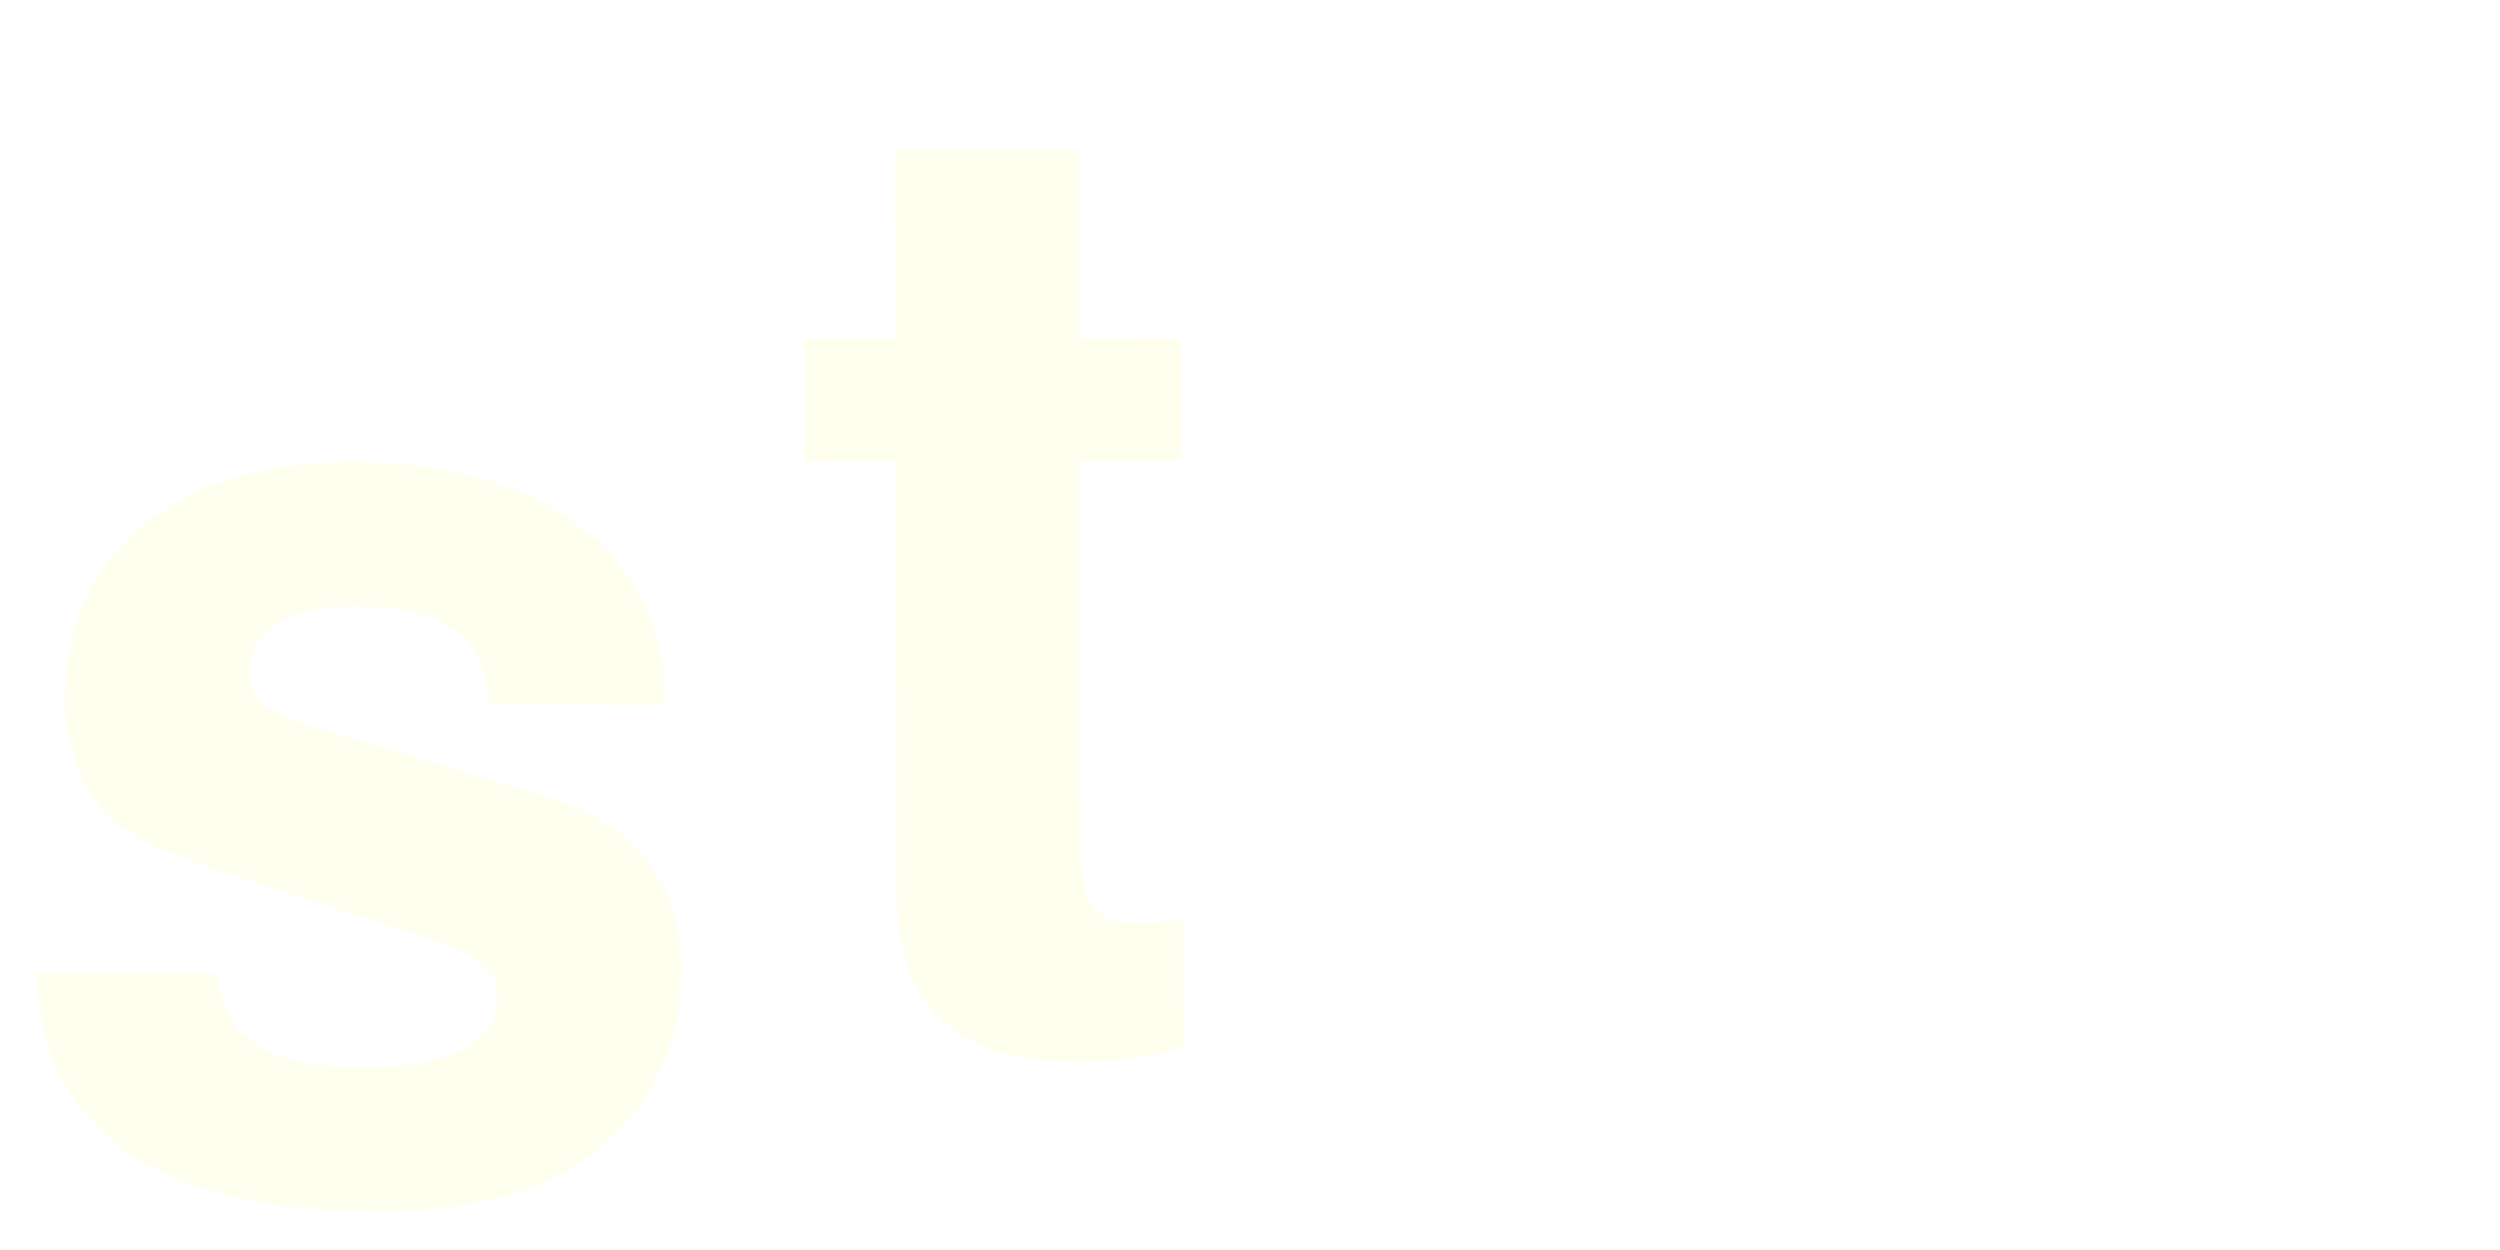
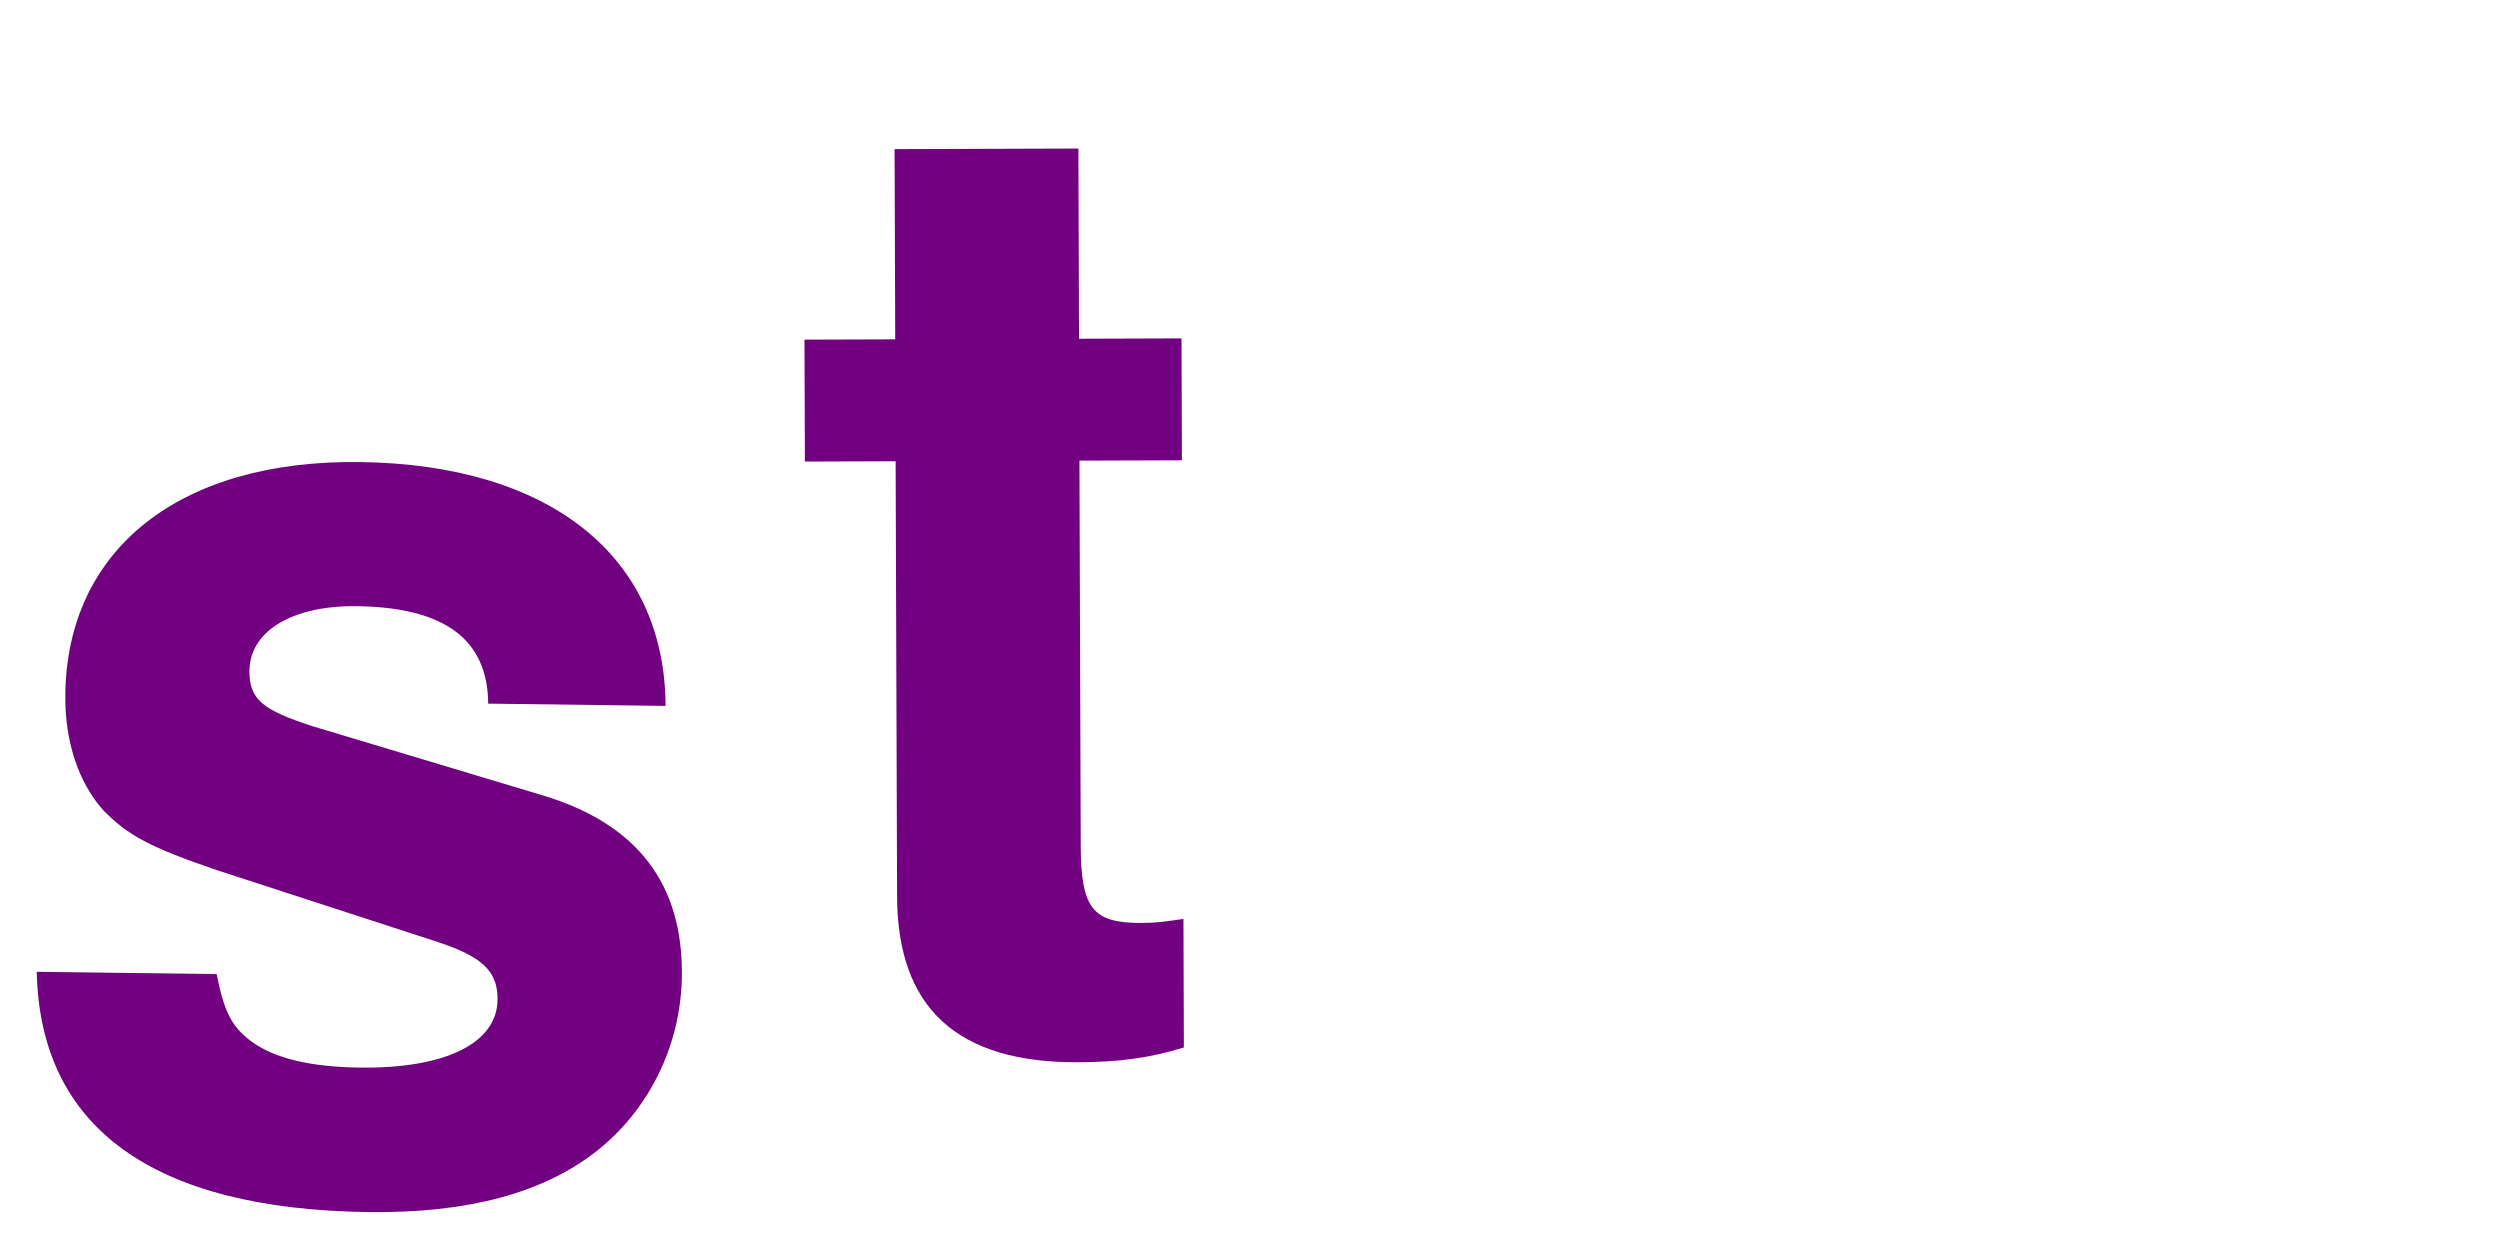
<svg xmlns="http://www.w3.org/2000/svg" width="200mm" height="100mm" viewBox="0 0 200 100" version="1.1" id="svg1">
  <defs id="defs1">
    <rect x="211.561" y="153.486" width="196.351" height="193.586" id="rect1" />
  </defs>
  <g id="layer1">
    <g id="g1" transform="translate(1.707614,-0.5613821)">
-       <text xml:space="preserve" transform="matrix(0.2880397,0,0,0.2880397,-10.32436,-5.983304)" id="text1" style="font-style:normal;font-variant:normal;font-weight:bold;font-stretch:normal;font-size:13.198px;line-height:normal;font-family:'Nimbus Sans L';-inkscape-font-specification:'Nimbus Sans L Bold';text-align:center;text-decoration-color:#000000;writing-mode:lr-tb;direction:ltr;white-space:pre;shape-inside:url(#rect1);display:inline;fill:#1b1212;stroke:#1b1212;stroke-width:0.919;stroke-linejoin:bevel" />
-       <text xml:space="preserve" style="font-style:normal;font-variant:normal;font-weight:bold;font-stretch:normal;font-size:104.984px;line-height:normal;font-family:'Nimbus Sans L';-inkscape-font-specification:'Nimbus Sans L, Bold';font-variant-ligatures:normal;font-variant-caps:normal;font-variant-numeric:normal;font-variant-east-asian:normal;text-align:center;text-decoration-color:#000000;writing-mode:lr-tb;direction:ltr;text-anchor:middle;fill:#fffff0;fill-opacity:1;stroke:none;stroke-width:0.265;stroke-linejoin:bevel;stroke-opacity:1" x="28.061" y="89.976" id="text2" transform="matrix(1.001176,-0.01056673,0.01054071,0.9987142,0,0)">
-         <tspan id="tspan2" style="font-style:normal;font-variant:normal;font-weight:bold;font-stretch:normal;font-size:104.984px;font-family:'Nimbus Sans L';-inkscape-font-specification:'Nimbus Sans L, Bold';font-variant-ligatures:normal;font-variant-caps:normal;font-variant-numeric:normal;font-variant-east-asian:normal;fill:#fffff0;fill-opacity:1;stroke:none;stroke-width:0.265;stroke-opacity:1" x="28.061" y="89.976">é</tspan>
+       <text xml:space="preserve" transform="matrix(0.2880397,0,0,0.2880397,-10.32436,-5.983304)" id="text1" style="font-style:normal;font-variant:normal;font-weight:bold;font-stretch:normal;font-size:13.198px;line-height:normal;font-family:'Nimbus Sans L';-inkscape-font-specification:'Nimbus Sans L Bold';text-align:center;text-decoration-color:#000000;writing-mode:lr-tb;direction:ltr;white-space:pre;shape-inside:url(#rect1);display:inline;fill:#94e4ea;stroke:#94e4ea;stroke-width:0.919;stroke-linejoin:bevel" />
+       <text xml:space="preserve" style="font-style:normal;font-variant:normal;font-weight:bold;font-stretch:normal;font-size:104.984px;line-height:normal;font-family:'Nimbus Sans L';-inkscape-font-specification:'Nimbus Sans L, Bold';font-variant-ligatures:normal;font-variant-caps:normal;font-variant-numeric:normal;font-variant-east-asian:normal;text-align:center;text-decoration-color:#000000;writing-mode:lr-tb;direction:ltr;text-anchor:middle;fill:#710180;fill-opacity:1;stroke:none;stroke-width:0.265;stroke-linejoin:bevel;stroke-opacity:1" x="28.061" y="89.976" id="text2" transform="matrix(1.001176,-0.01056673,0.01054071,0.9987142,0,0)">
+         <tspan id="tspan2" style="font-style:normal;font-variant:normal;font-weight:bold;font-stretch:normal;font-size:104.984px;font-family:'Nimbus Sans L';-inkscape-font-specification:'Nimbus Sans L, Bold';font-variant-ligatures:normal;font-variant-caps:normal;font-variant-numeric:normal;font-variant-east-asian:normal;fill:#710180;fill-opacity:1;stroke:none;stroke-width:0.265;stroke-opacity:1" x="28.061" y="89.976">é</tspan>
      </text>
-       <text xml:space="preserve" style="font-style:normal;font-variant:normal;font-weight:bold;font-stretch:normal;font-size:104.984px;line-height:normal;font-family:'Nimbus Sans L';-inkscape-font-specification:'Nimbus Sans L, Bold';font-variant-ligatures:normal;font-variant-caps:normal;font-variant-numeric:normal;font-variant-east-asian:normal;text-align:center;text-decoration-color:#000000;writing-mode:lr-tb;direction:ltr;text-anchor:middle;fill:#fffff0;fill-opacity:1;stroke:none;stroke-width:0.265;stroke-linejoin:bevel;stroke-opacity:1" x="180.641" y="83.507" id="text5" transform="matrix(1.001226,-0.00335437,0.00334613,0.9987643,0,0)">
-         <tspan id="tspan5" style="font-style:normal;font-variant:normal;font-weight:bold;font-stretch:normal;font-size:104.984px;font-family:'Nimbus Sans L';-inkscape-font-specification:'Nimbus Sans L, Bold';font-variant-ligatures:normal;font-variant-caps:normal;font-variant-numeric:normal;font-variant-east-asian:normal;fill:#fffff0;fill-opacity:1;stroke:none;stroke-width:0.265;stroke-opacity:1" x="180.641" y="83.507">t</tspan>
+       <text xml:space="preserve" style="font-style:normal;font-variant:normal;font-weight:bold;font-stretch:normal;font-size:104.984px;line-height:normal;font-family:'Nimbus Sans L';-inkscape-font-specification:'Nimbus Sans L, Bold';font-variant-ligatures:normal;font-variant-caps:normal;font-variant-numeric:normal;font-variant-east-asian:normal;text-align:center;text-decoration-color:#000000;writing-mode:lr-tb;direction:ltr;text-anchor:middle;fill:#710180;fill-opacity:1;stroke:none;stroke-width:0.265;stroke-linejoin:bevel;stroke-opacity:1" x="180.641" y="83.507" id="text5" transform="matrix(1.001226,-0.00335437,0.00334613,0.9987643,0,0)">
+         <tspan id="tspan5" style="font-style:normal;font-variant:normal;font-weight:bold;font-stretch:normal;font-size:104.984px;font-family:'Nimbus Sans L';-inkscape-font-specification:'Nimbus Sans L, Bold';font-variant-ligatures:normal;font-variant-caps:normal;font-variant-numeric:normal;font-variant-east-asian:normal;fill:#710180;fill-opacity:1;stroke:none;stroke-width:0.265;stroke-opacity:1" x="180.641" y="83.507">t</tspan>
      </text>
-       <text xml:space="preserve" style="font-style:normal;font-variant:normal;font-weight:bold;font-stretch:normal;font-size:104.985px;line-height:normal;font-family:'Nimbus Sans L';-inkscape-font-specification:'Nimbus Sans L, Bold';font-variant-ligatures:normal;font-variant-caps:normal;font-variant-numeric:normal;font-variant-east-asian:normal;text-align:center;text-decoration-color:#000000;writing-mode:lr-tb;direction:ltr;text-anchor:middle;fill:#fffff0;fill-opacity:1;stroke:none;stroke-width:0.265;stroke-linejoin:bevel;stroke-opacity:1" x="78.916" y="78.521" id="text3" transform="scale(1.001232,0.9987698)">
-         <tspan id="tspan3" style="font-style:normal;font-variant:normal;font-weight:bold;font-stretch:normal;font-size:104.985px;font-family:'Nimbus Sans L';-inkscape-font-specification:'Nimbus Sans L, Bold';font-variant-ligatures:normal;font-variant-caps:normal;font-variant-numeric:normal;font-variant-east-asian:normal;fill:#fffff0;fill-opacity:1;stroke:none;stroke-width:0.265;stroke-opacity:1" x="78.916" y="78.521">i</tspan>
+       <text xml:space="preserve" style="font-style:normal;font-variant:normal;font-weight:bold;font-stretch:normal;font-size:104.985px;line-height:normal;font-family:'Nimbus Sans L';-inkscape-font-specification:'Nimbus Sans L, Bold';font-variant-ligatures:normal;font-variant-caps:normal;font-variant-numeric:normal;font-variant-east-asian:normal;text-align:center;text-decoration-color:#000000;writing-mode:lr-tb;direction:ltr;text-anchor:middle;fill:#710180;fill-opacity:1;stroke:none;stroke-width:0.265;stroke-linejoin:bevel;stroke-opacity:1" x="78.916" y="78.521" id="text3" transform="scale(1.001232,0.9987698)">
+         <tspan id="tspan3" style="font-style:normal;font-variant:normal;font-weight:bold;font-stretch:normal;font-size:104.985px;font-family:'Nimbus Sans L';-inkscape-font-specification:'Nimbus Sans L, Bold';font-variant-ligatures:normal;font-variant-caps:normal;font-variant-numeric:normal;font-variant-east-asian:normal;fill:#710180;fill-opacity:1;stroke:none;stroke-width:0.265;stroke-opacity:1" x="78.916" y="78.521">i</tspan>
      </text>
-       <text xml:space="preserve" style="font-style:normal;font-variant:normal;font-weight:bold;font-stretch:normal;font-size:104.985px;line-height:normal;font-family:'Nimbus Sans L';-inkscape-font-specification:'Nimbus Sans L, Bold';font-variant-ligatures:normal;font-variant-caps:normal;font-variant-numeric:normal;font-variant-east-asian:normal;text-align:center;text-decoration-color:#000000;writing-mode:lr-tb;direction:ltr;text-anchor:middle;fill:#fffff0;fill-opacity:1;stroke:none;stroke-width:0.265;stroke-linejoin:bevel;stroke-dasharray:none;stroke-opacity:1" x="130.516" y="94.862" id="text4" transform="matrix(1.00115,0.01275693,-0.01272556,0.9986888,0,0)">
-         <tspan id="tspan4" style="font-style:normal;font-variant:normal;font-weight:bold;font-stretch:normal;font-size:104.985px;font-family:'Nimbus Sans L';-inkscape-font-specification:'Nimbus Sans L, Bold';font-variant-ligatures:normal;font-variant-caps:normal;font-variant-numeric:normal;font-variant-east-asian:normal;fill:#fffff0;fill-opacity:1;stroke:none;stroke-width:0.265;stroke-dasharray:none;stroke-opacity:1" x="130.516" y="94.862">s</tspan>
+       <text xml:space="preserve" style="font-style:normal;font-variant:normal;font-weight:bold;font-stretch:normal;font-size:104.985px;line-height:normal;font-family:'Nimbus Sans L';-inkscape-font-specification:'Nimbus Sans L, Bold';font-variant-ligatures:normal;font-variant-caps:normal;font-variant-numeric:normal;font-variant-east-asian:normal;text-align:center;text-decoration-color:#000000;writing-mode:lr-tb;direction:ltr;text-anchor:middle;fill:#710180;fill-opacity:1;stroke:none;stroke-width:0.265;stroke-linejoin:bevel;stroke-dasharray:none;stroke-opacity:1" x="130.516" y="94.862" id="text4" transform="matrix(1.00115,0.01275693,-0.01272556,0.9986888,0,0)">
+         <tspan id="tspan4" style="font-style:normal;font-variant:normal;font-weight:bold;font-stretch:normal;font-size:104.985px;font-family:'Nimbus Sans L';-inkscape-font-specification:'Nimbus Sans L, Bold';font-variant-ligatures:normal;font-variant-caps:normal;font-variant-numeric:normal;font-variant-east-asian:normal;fill:#710180;fill-opacity:1;stroke:none;stroke-width:0.265;stroke-dasharray:none;stroke-opacity:1" x="130.516" y="94.862">s</tspan>
      </text>
    </g>
  </g>
</svg>
